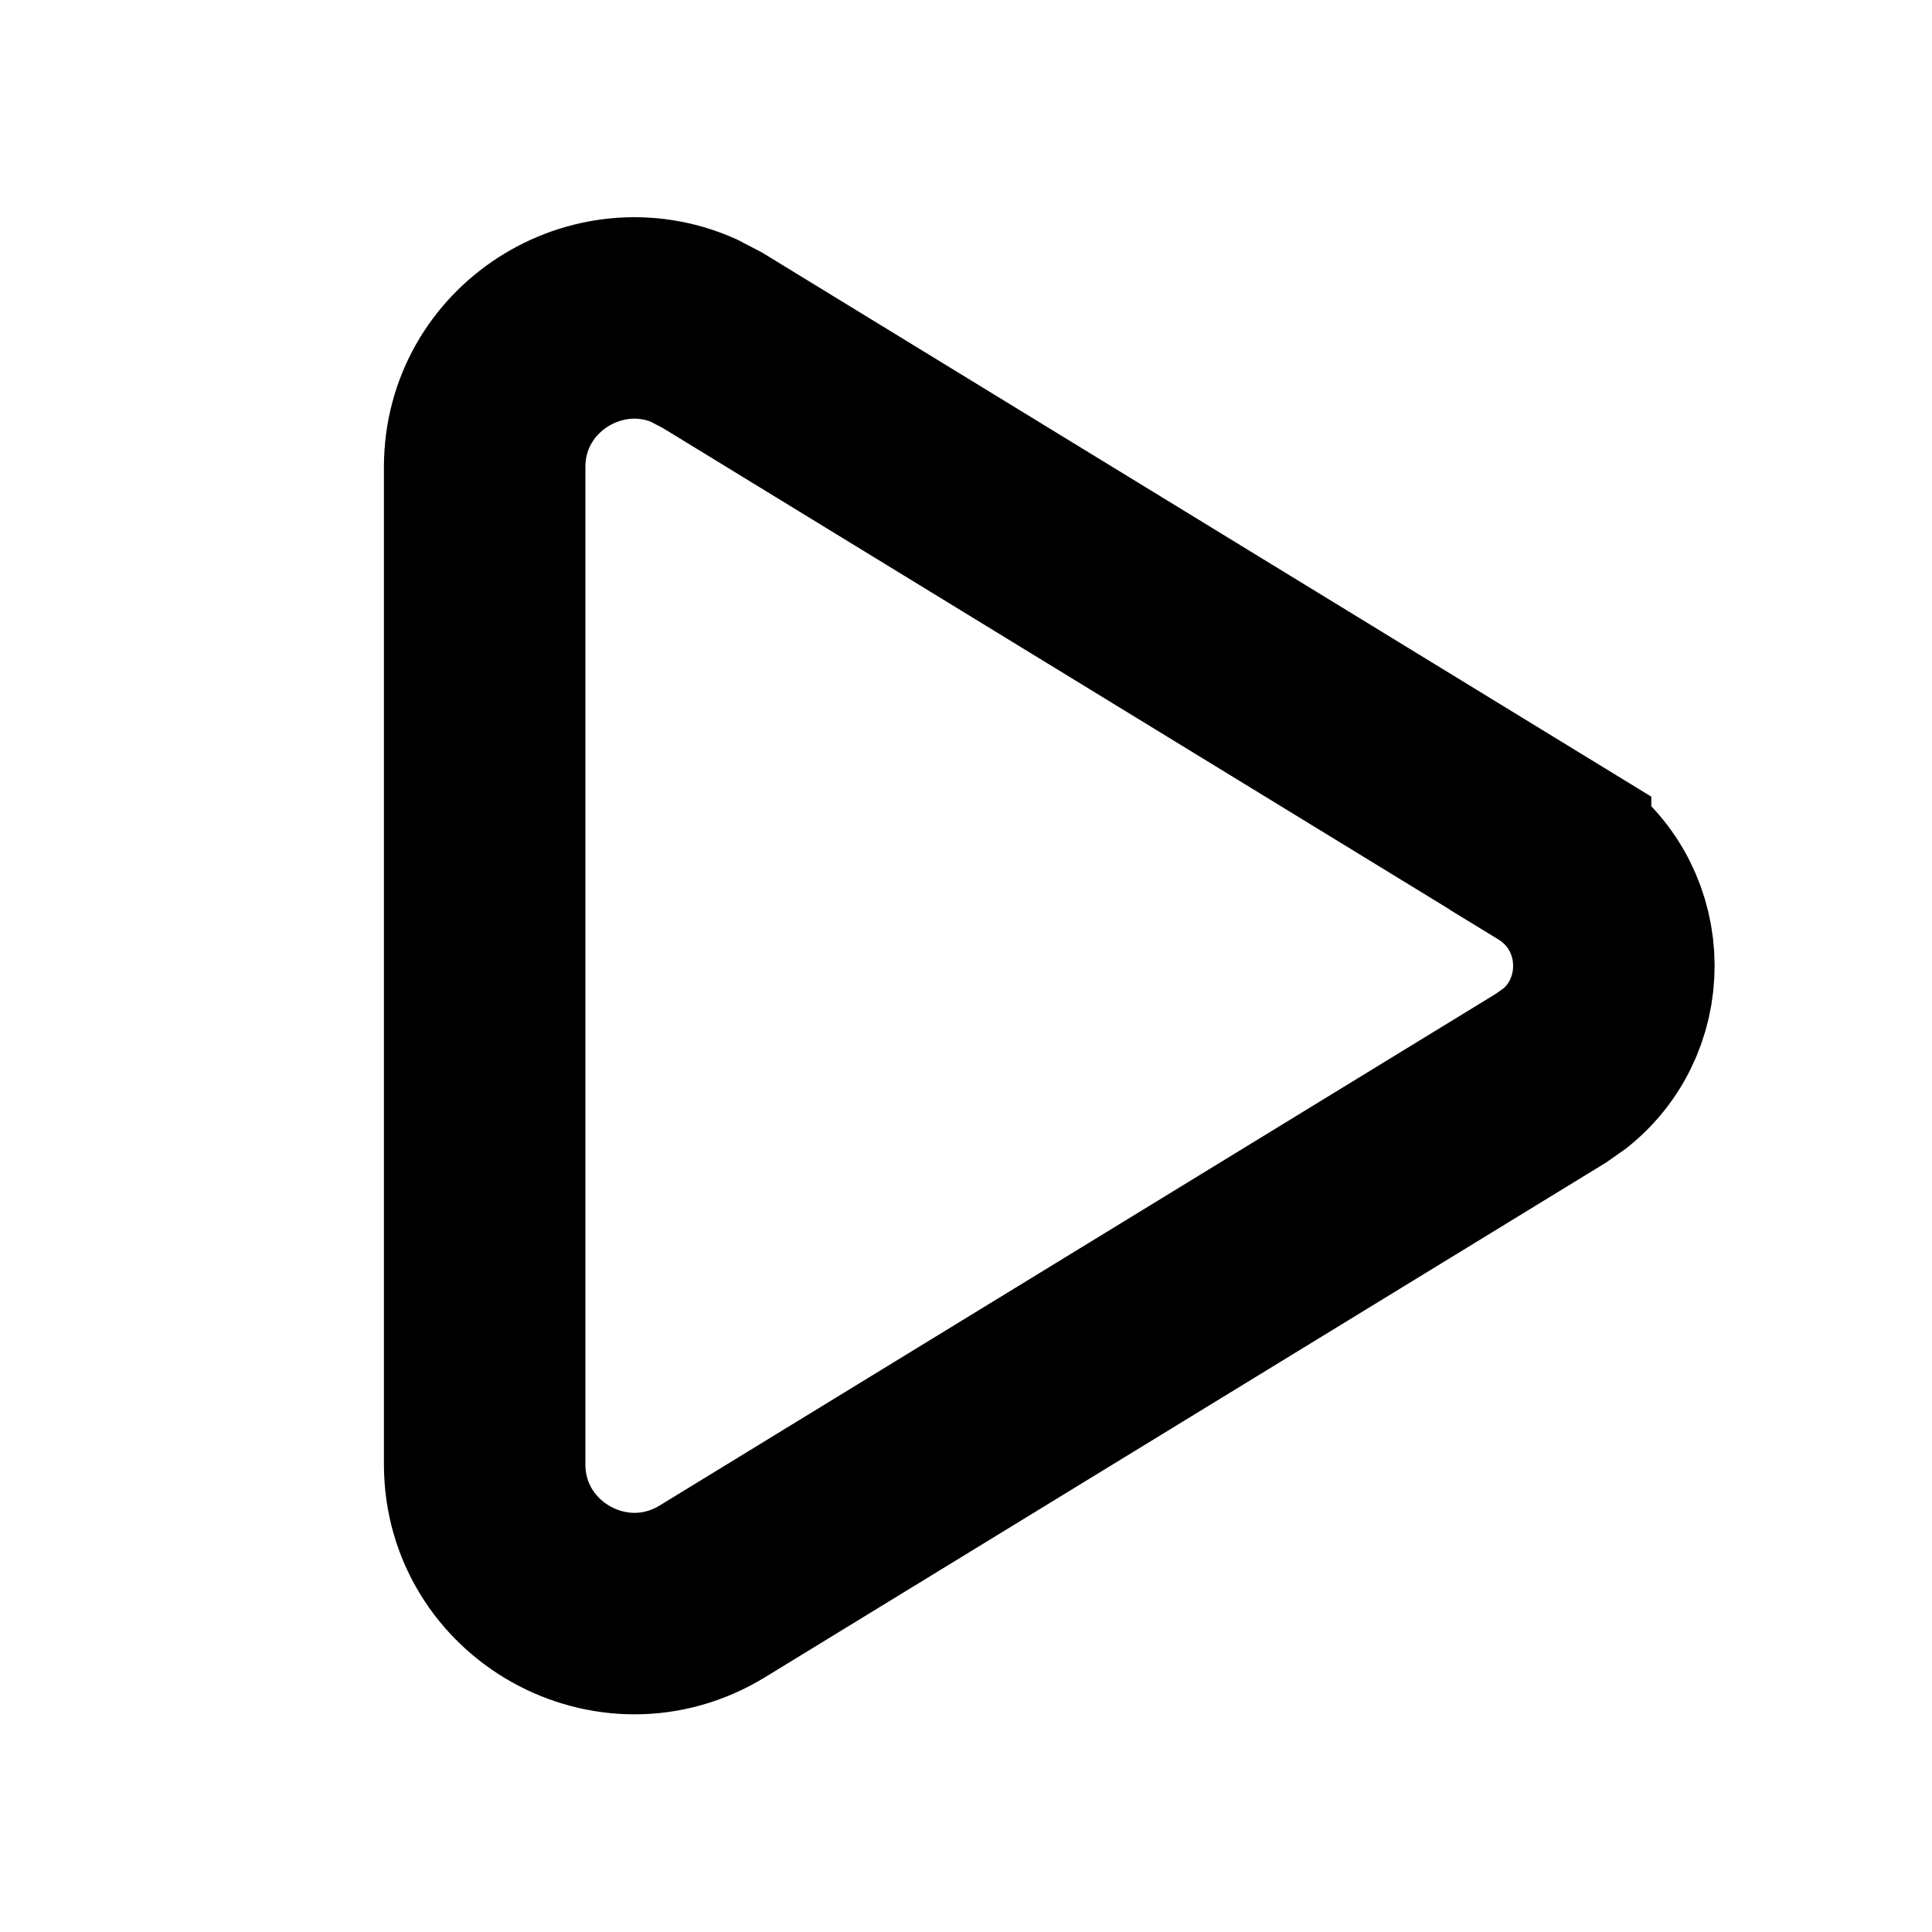
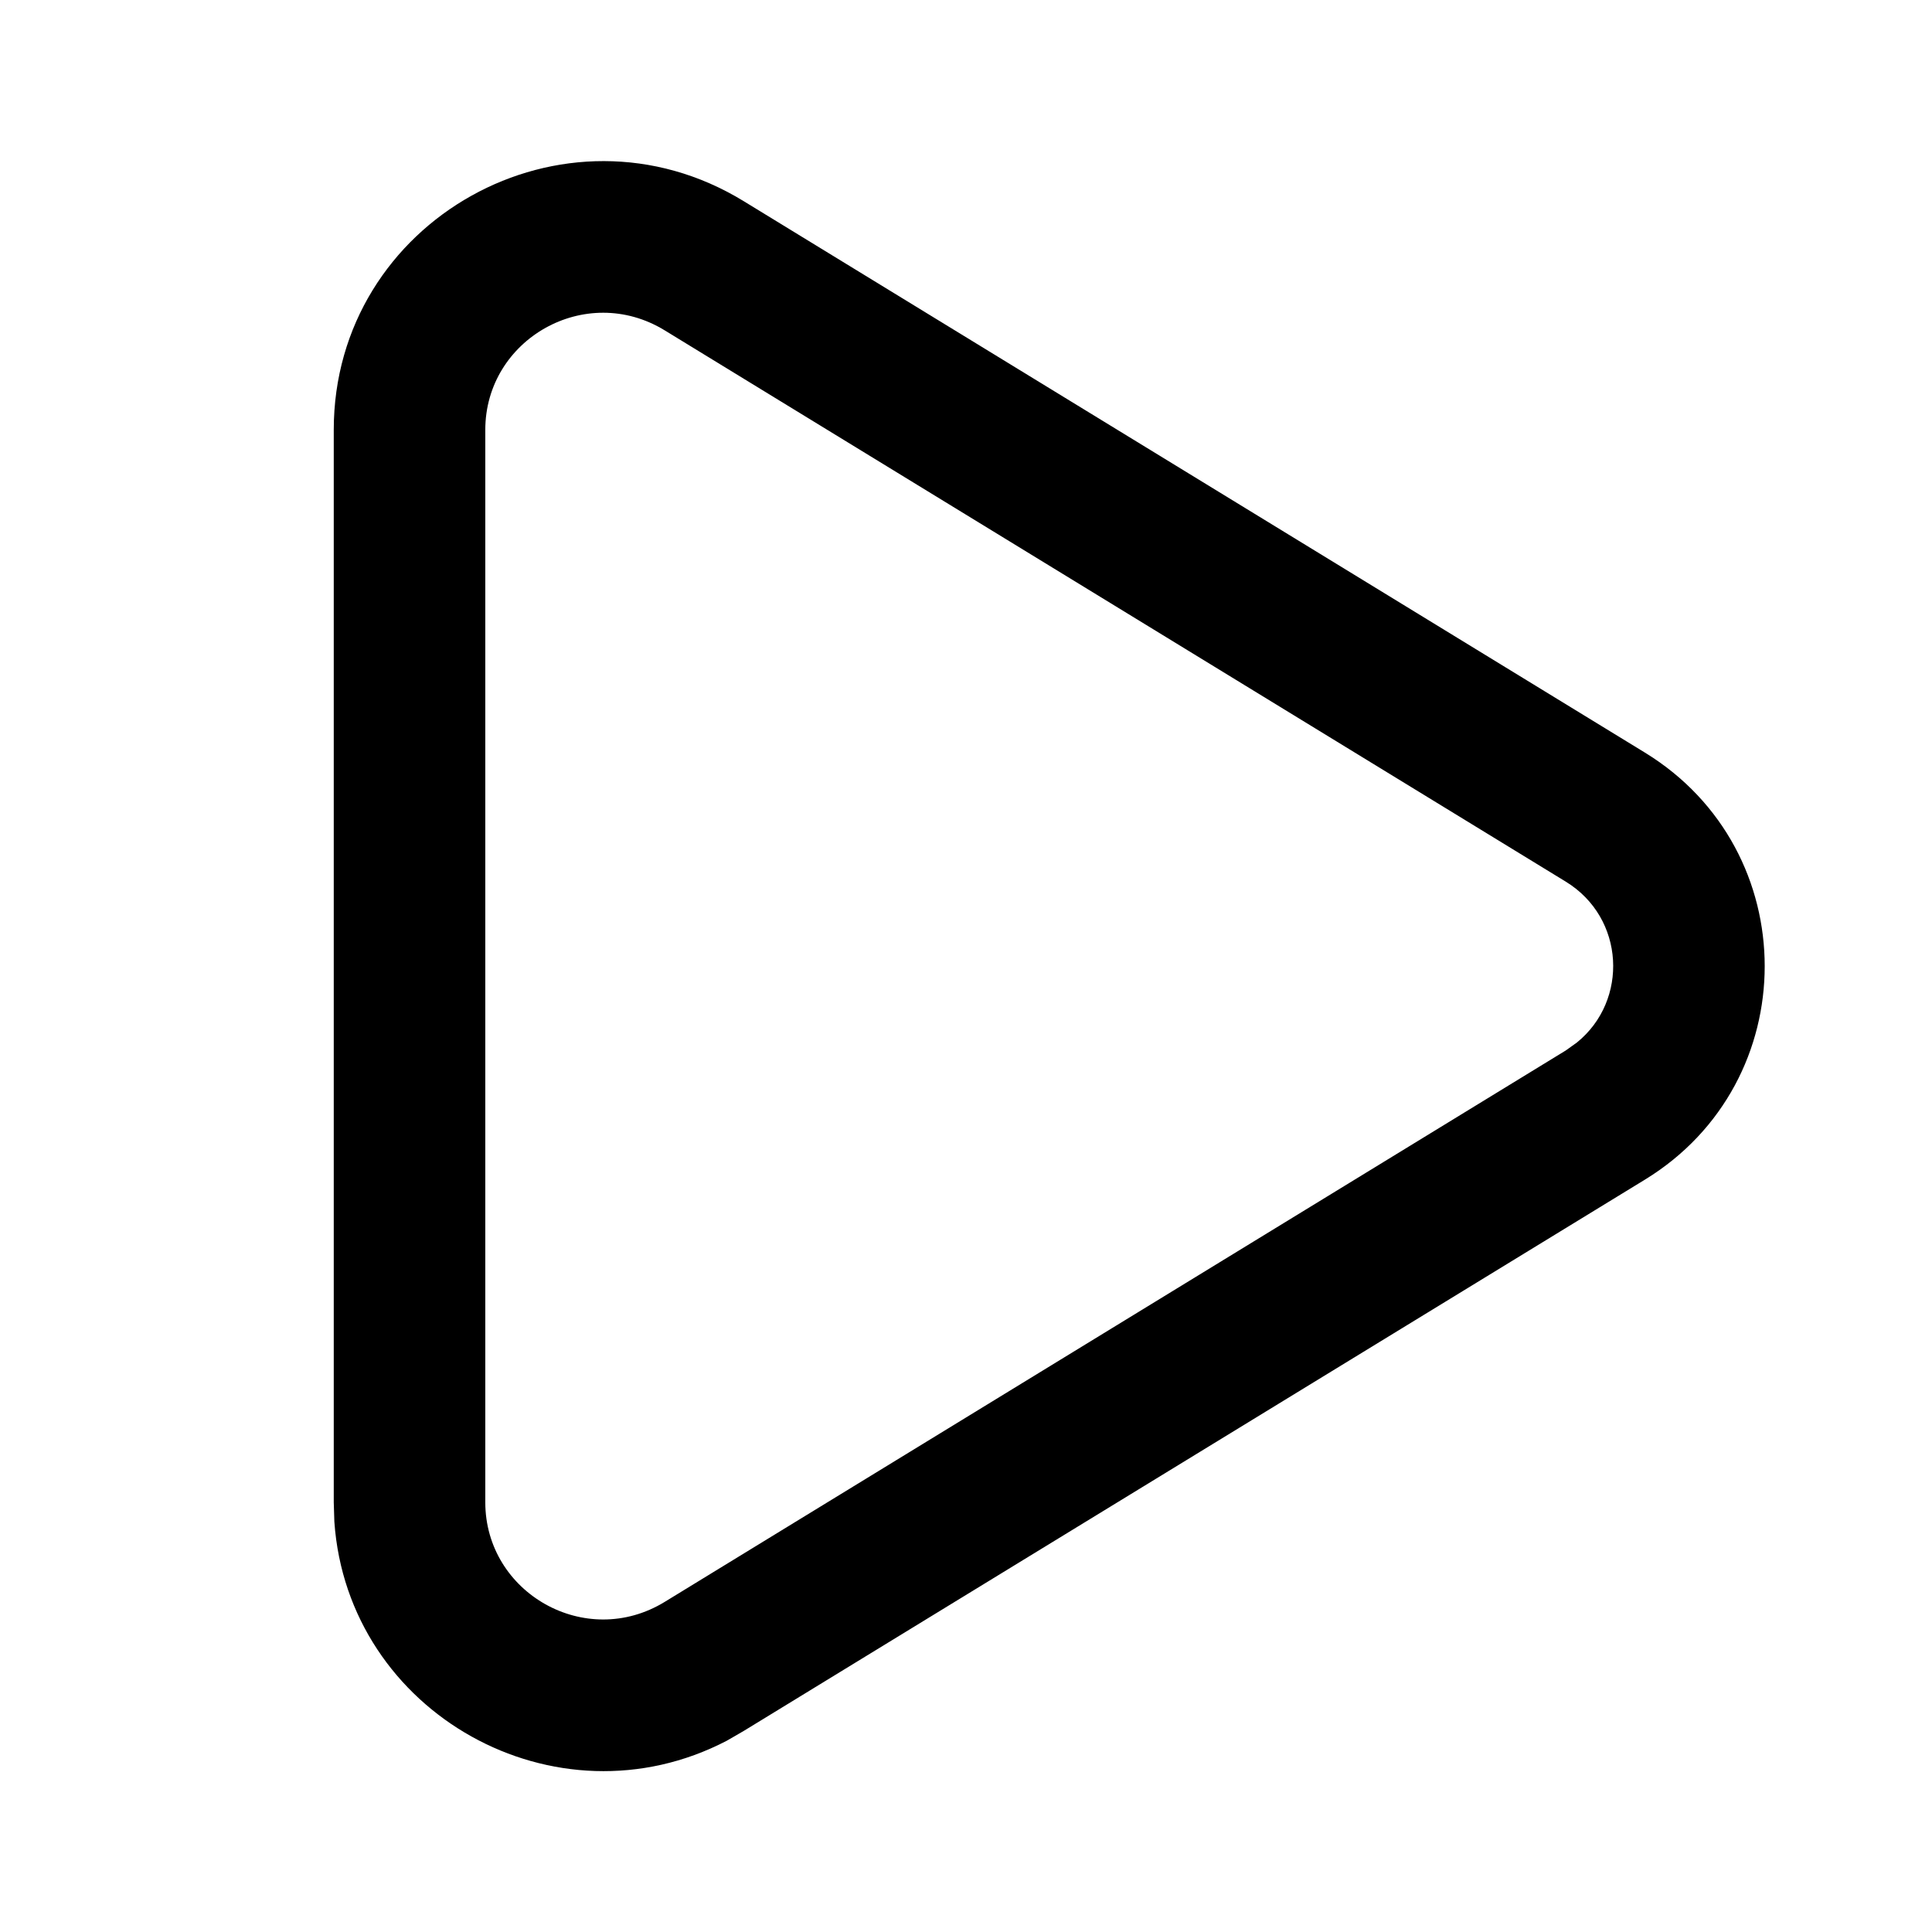
- <svg xmlns="http://www.w3.org/2000/svg" width="14" height="14" viewBox="0 0 14 14" fill="none">
-   <path d="M3.512 3.385C3.512 2.597 4.326 2.088 5.025 2.394L5.163 2.466L11.236 6.182V6.183C11.809 6.533 11.845 7.332 11.345 7.738L11.237 7.814L5.163 11.531C4.438 11.975 3.512 11.451 3.512 10.611V3.385Z" stroke="currentColor" stroke-width="1.46" />
+ <svg xmlns="http://www.w3.org/2000/svg" width="16" height="16" viewBox="0 0 16 16" fill="none">
+   <path d="M2.764 3.56C2.764 1.823 4.674 0.757 6.159 1.666L13.623 6.233C14.945 7.043 14.945 8.96 13.623 9.769L6.159 14.335L6.019 14.416C4.604 15.153 2.879 14.19 2.769 12.602L2.764 12.441V3.56ZM5.505 2.736C4.85 2.335 4.019 2.809 4.019 3.56V12.441C4.019 13.192 4.85 13.667 5.505 13.266L12.968 8.699L13.06 8.633C13.488 8.286 13.458 7.603 12.968 7.302L5.505 2.736Z" fill="currentColor" />
</svg>
